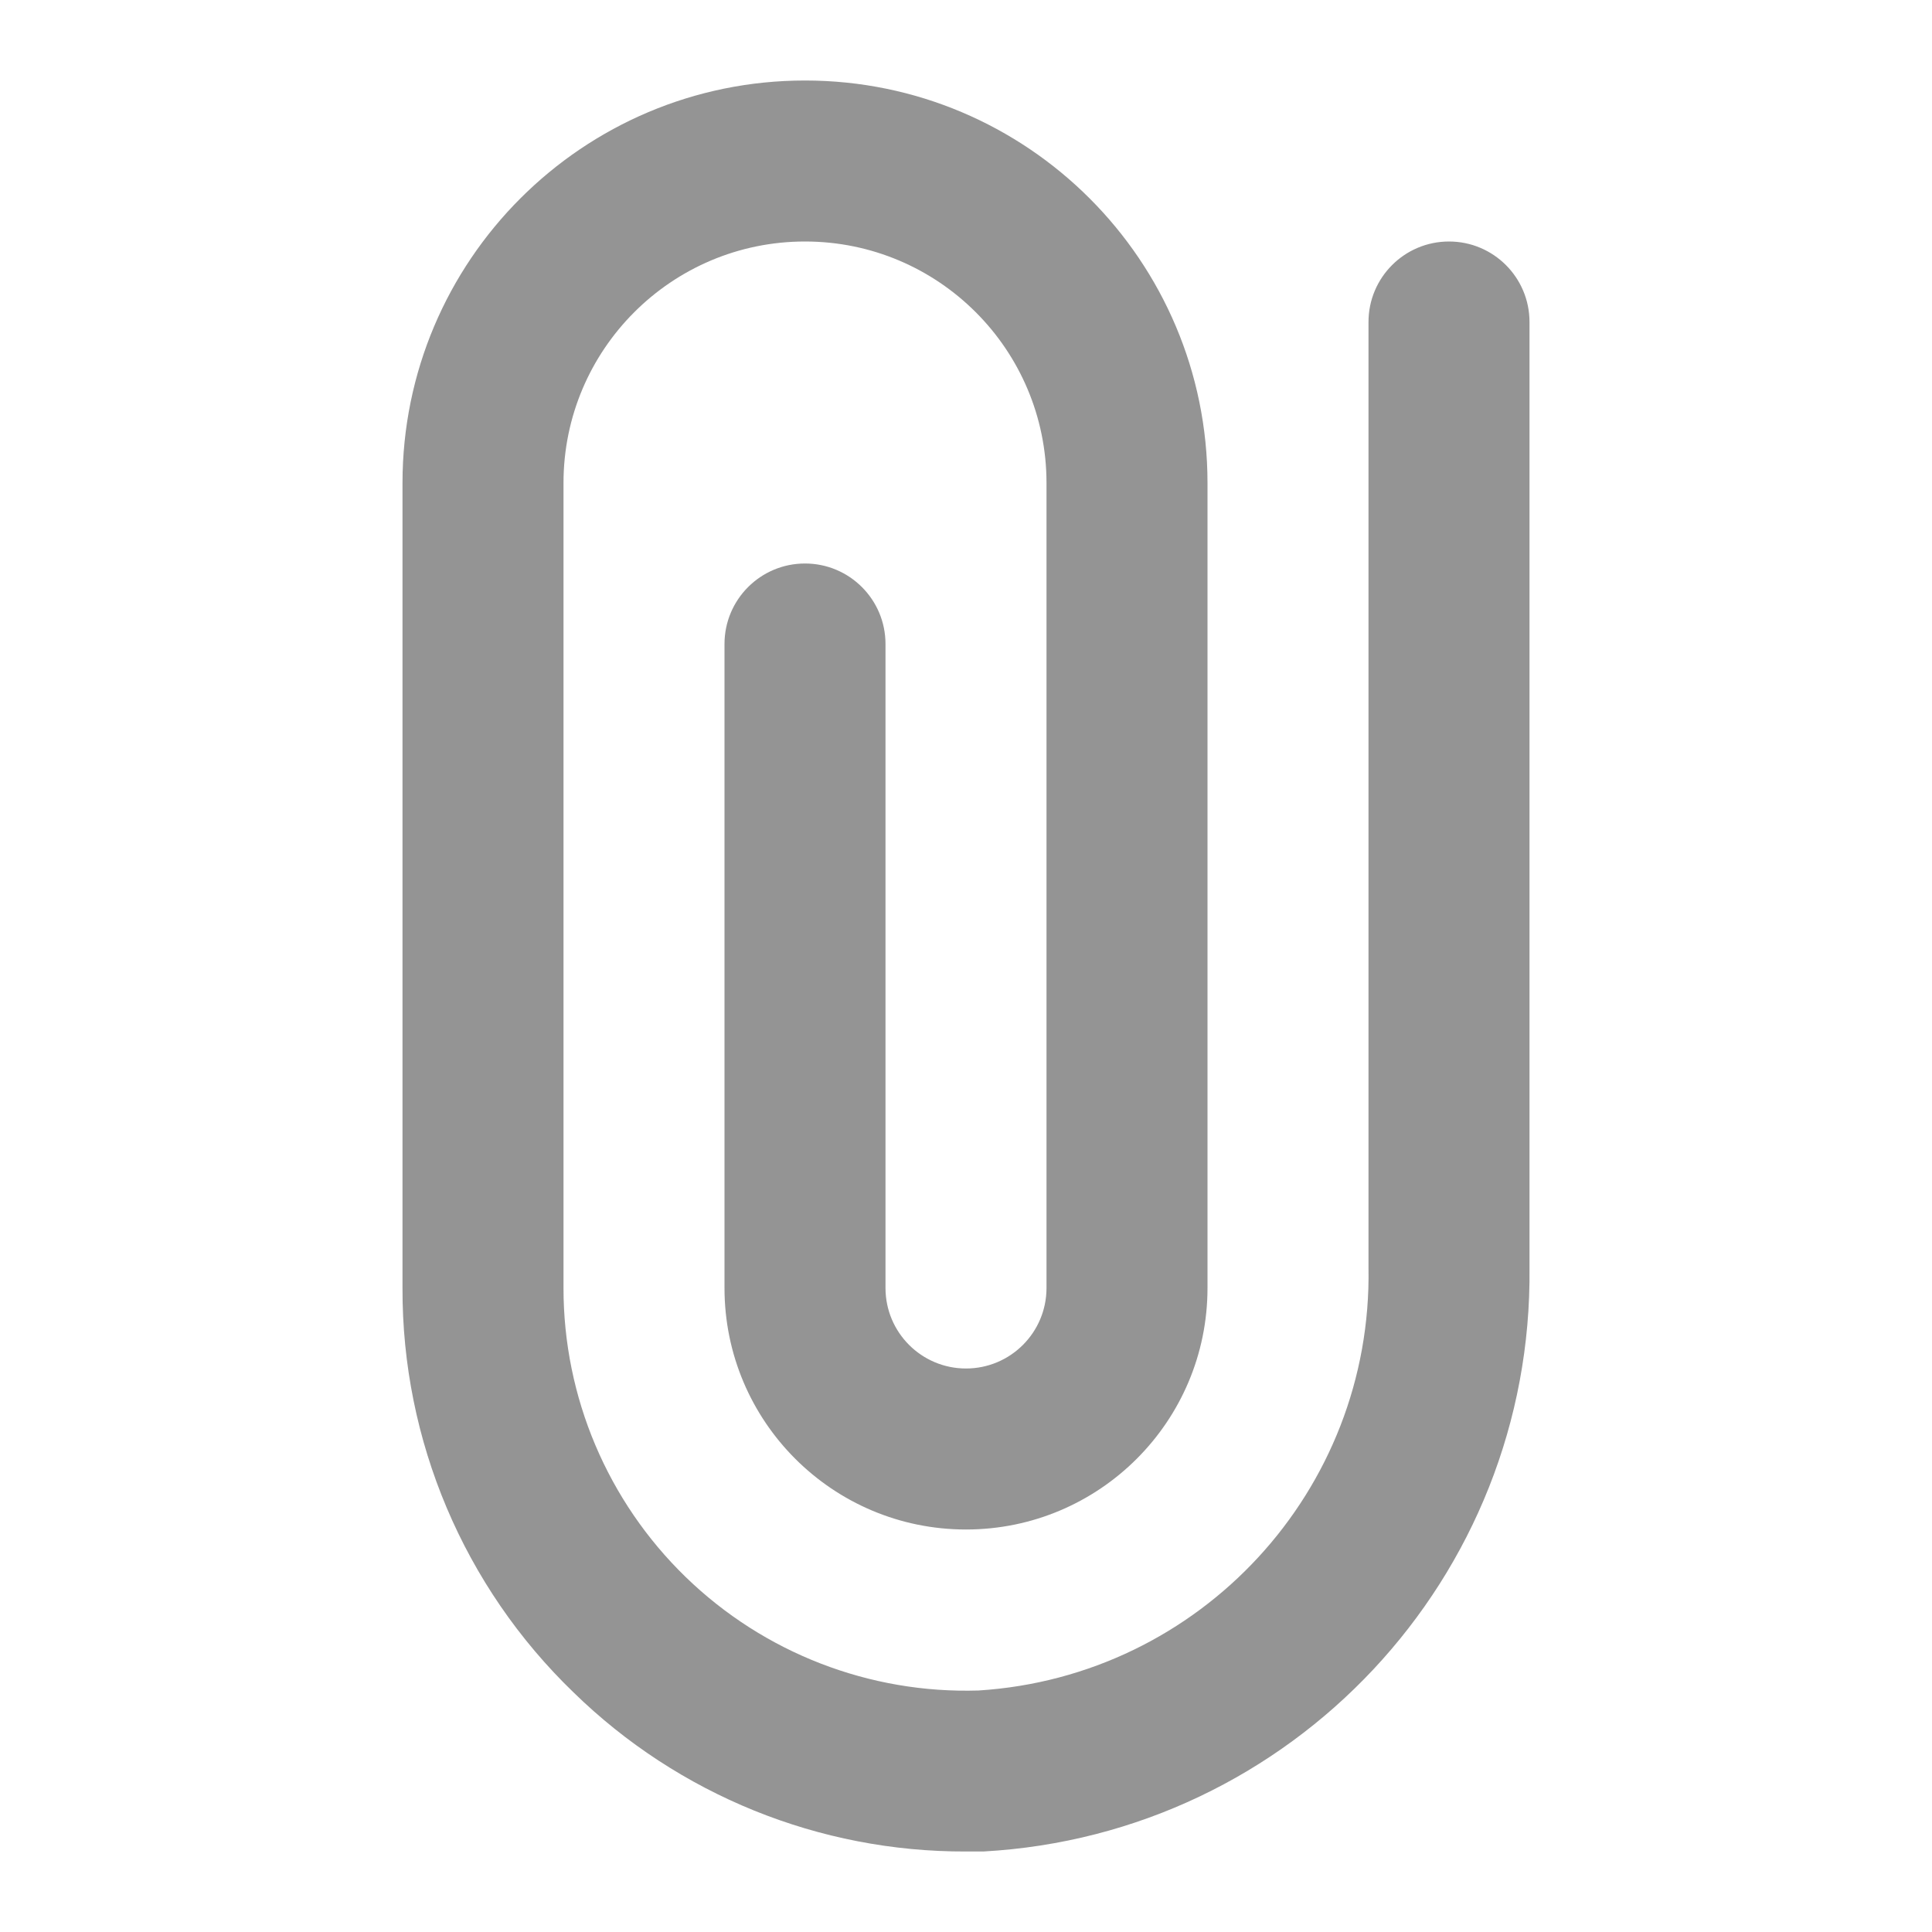
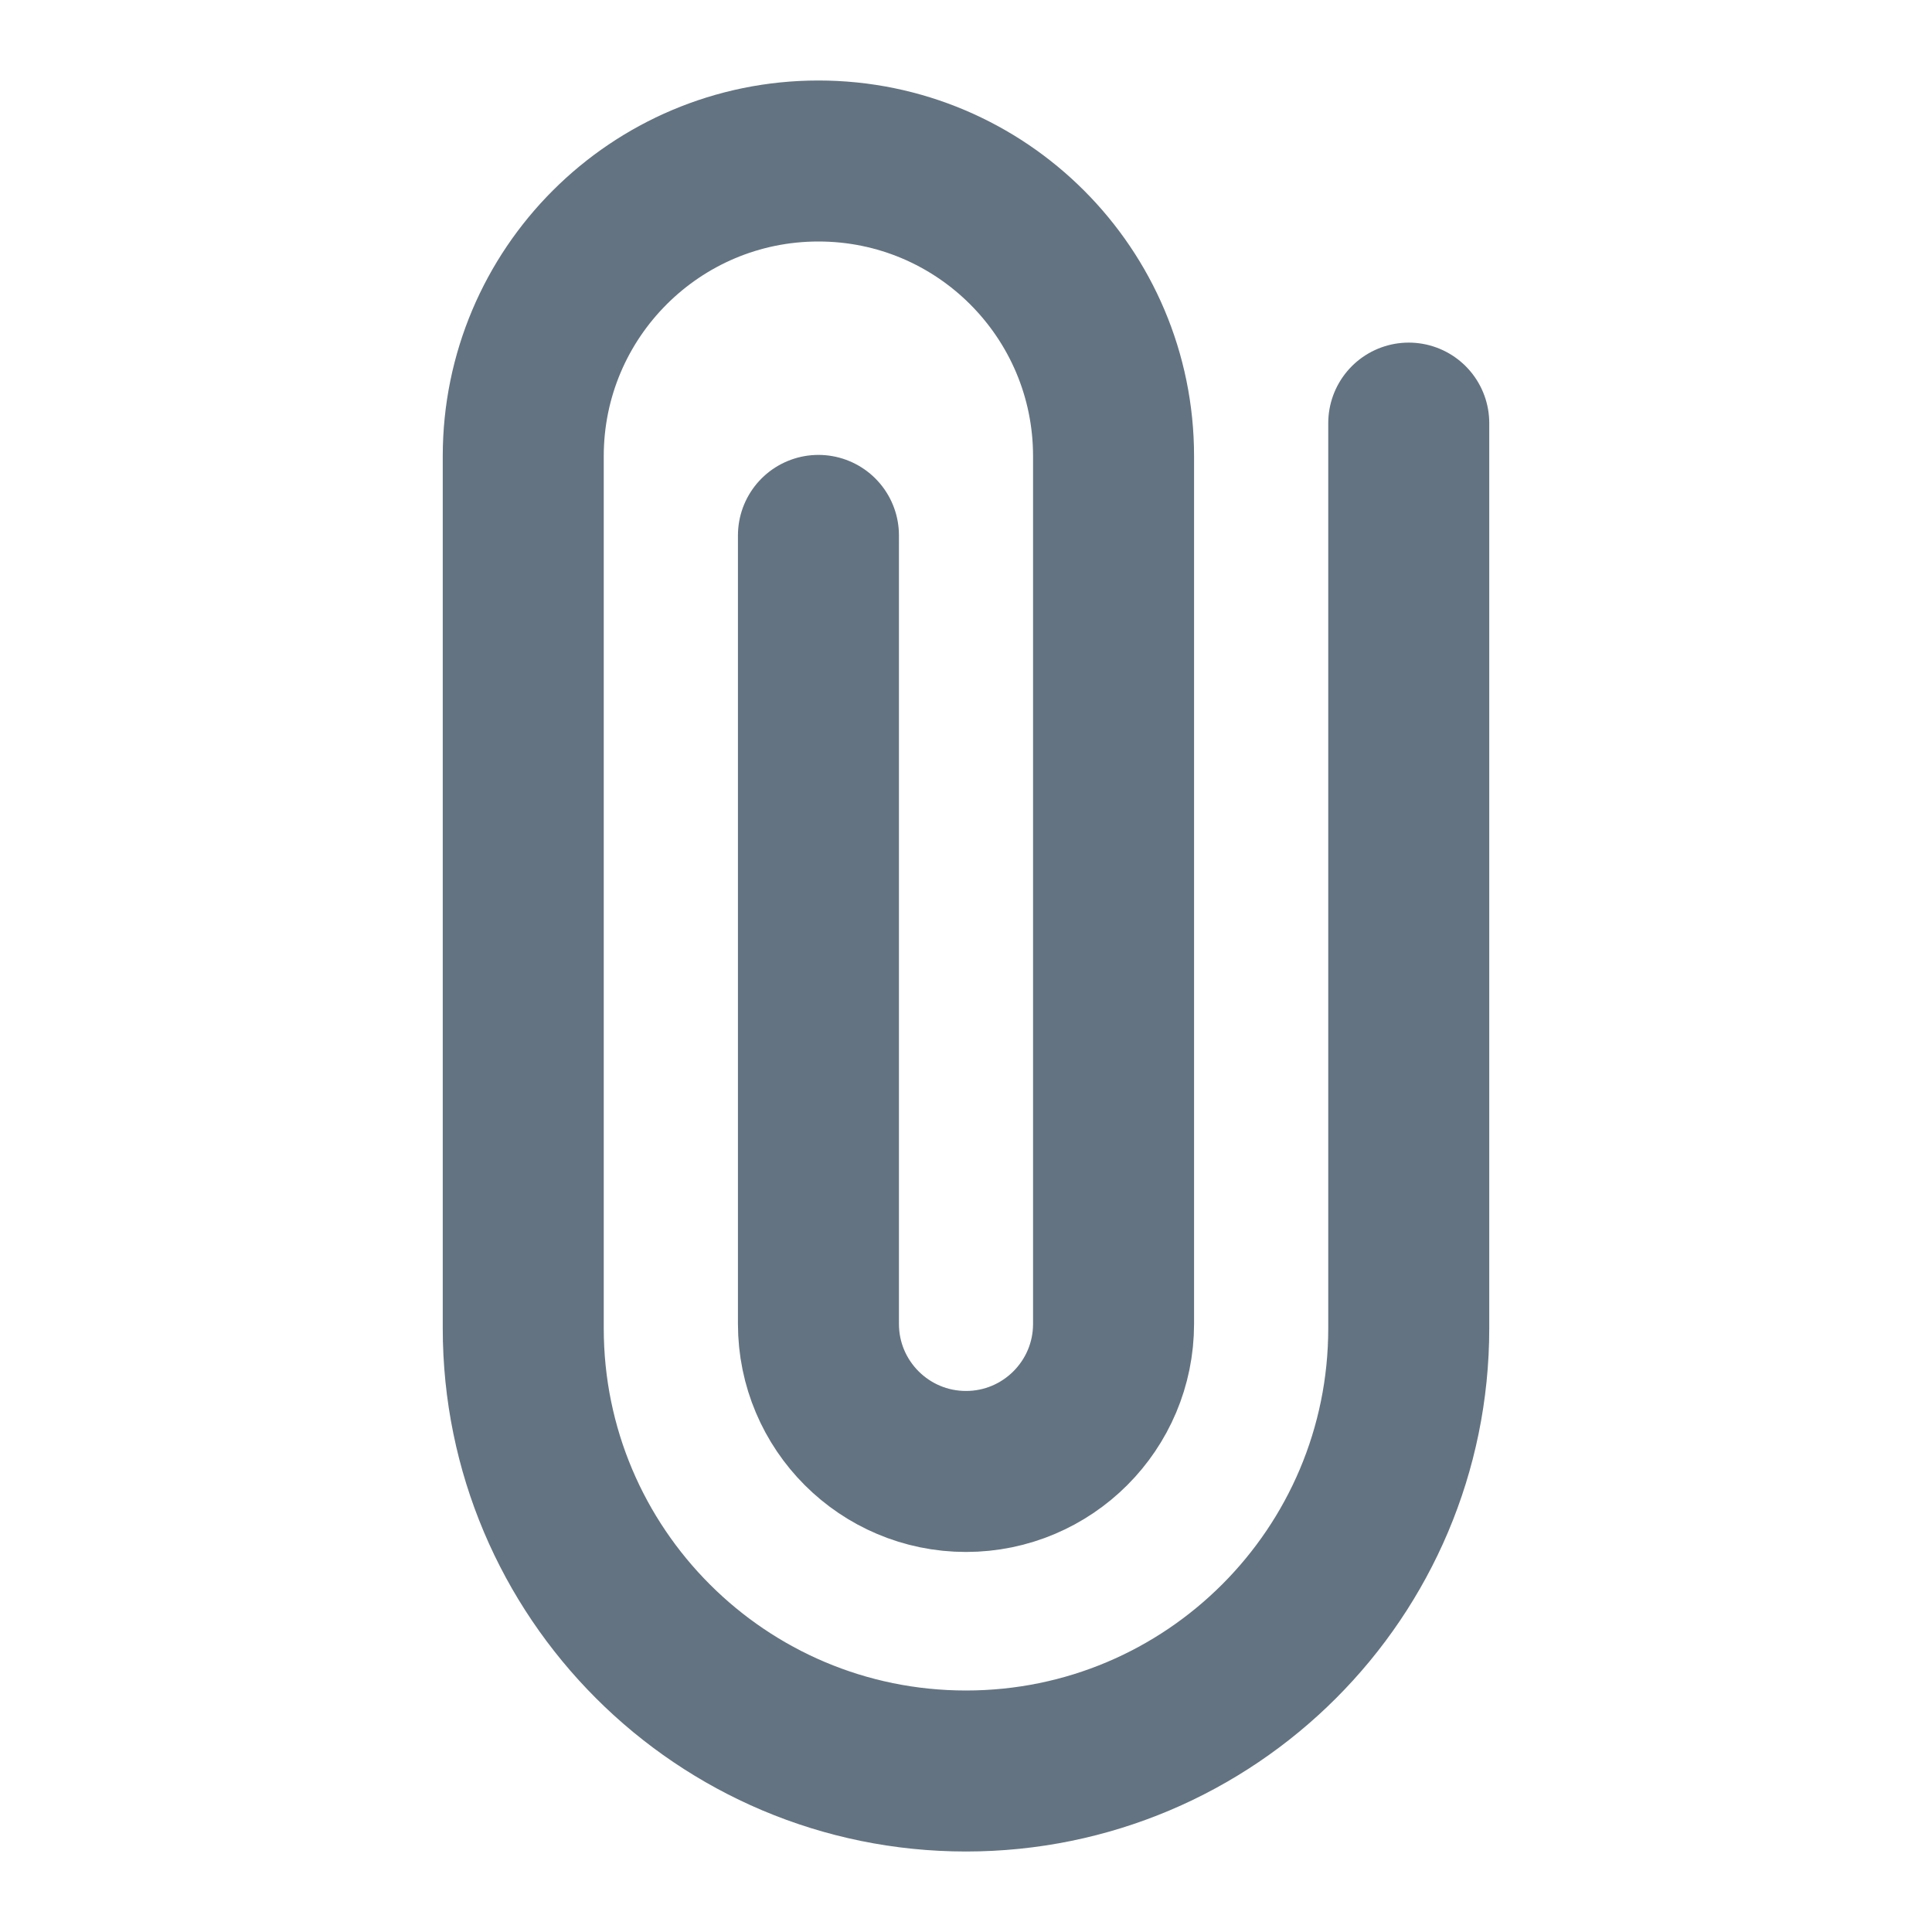
- <svg xmlns="http://www.w3.org/2000/svg" fill="#949494" width="64px" height="64px" viewBox="0 0 24 24">
+ <svg xmlns="http://www.w3.org/2000/svg" width="64px" height="64px" viewBox="0 0 24 24" fill="none">
  <g id="SVGRepo_bgCarrier" stroke-width="0" />
  <g id="SVGRepo_tracerCarrier" stroke-linecap="round" stroke-linejoin="round" />
  <g id="SVGRepo_iconCarrier">
-     <path d="M7.125,21.024A6.946,6.946,0,0,1,5,16V6A5,5,0,0,1,15,6V16a3,3,0,0,1-6,0V8a1,1,0,0,1,2,0v8a1,1,0,0,0,2,0V6A3,3,0,0,0,7,6V16a5,5,0,0,0,5.154,5A5.171,5.171,0,0,0,17,15.749V4a1,1,0,0,1,2,0V15.749A7.183,7.183,0,0,1,12.215,23L12,23A6.944,6.944,0,0,1,7.125,21.024Z" />
+     <path d="M17.5 5.256V16.5C17.5 19.538 15.038 22 12 22C8.962 22 6.5 19.538 6.5 16.5V5.667C6.5 3.642 8.142 2 10.167 2C12.192 2 13.833 3.642 13.833 5.667V16.446C13.833 17.458 13.012 18.279 12 18.279C10.988 18.279 10.167 17.458 10.167 16.446V6.651" stroke="#637381" stroke-width="2" stroke-linecap="round" stroke-linejoin="round" />
  </g>
</svg>
